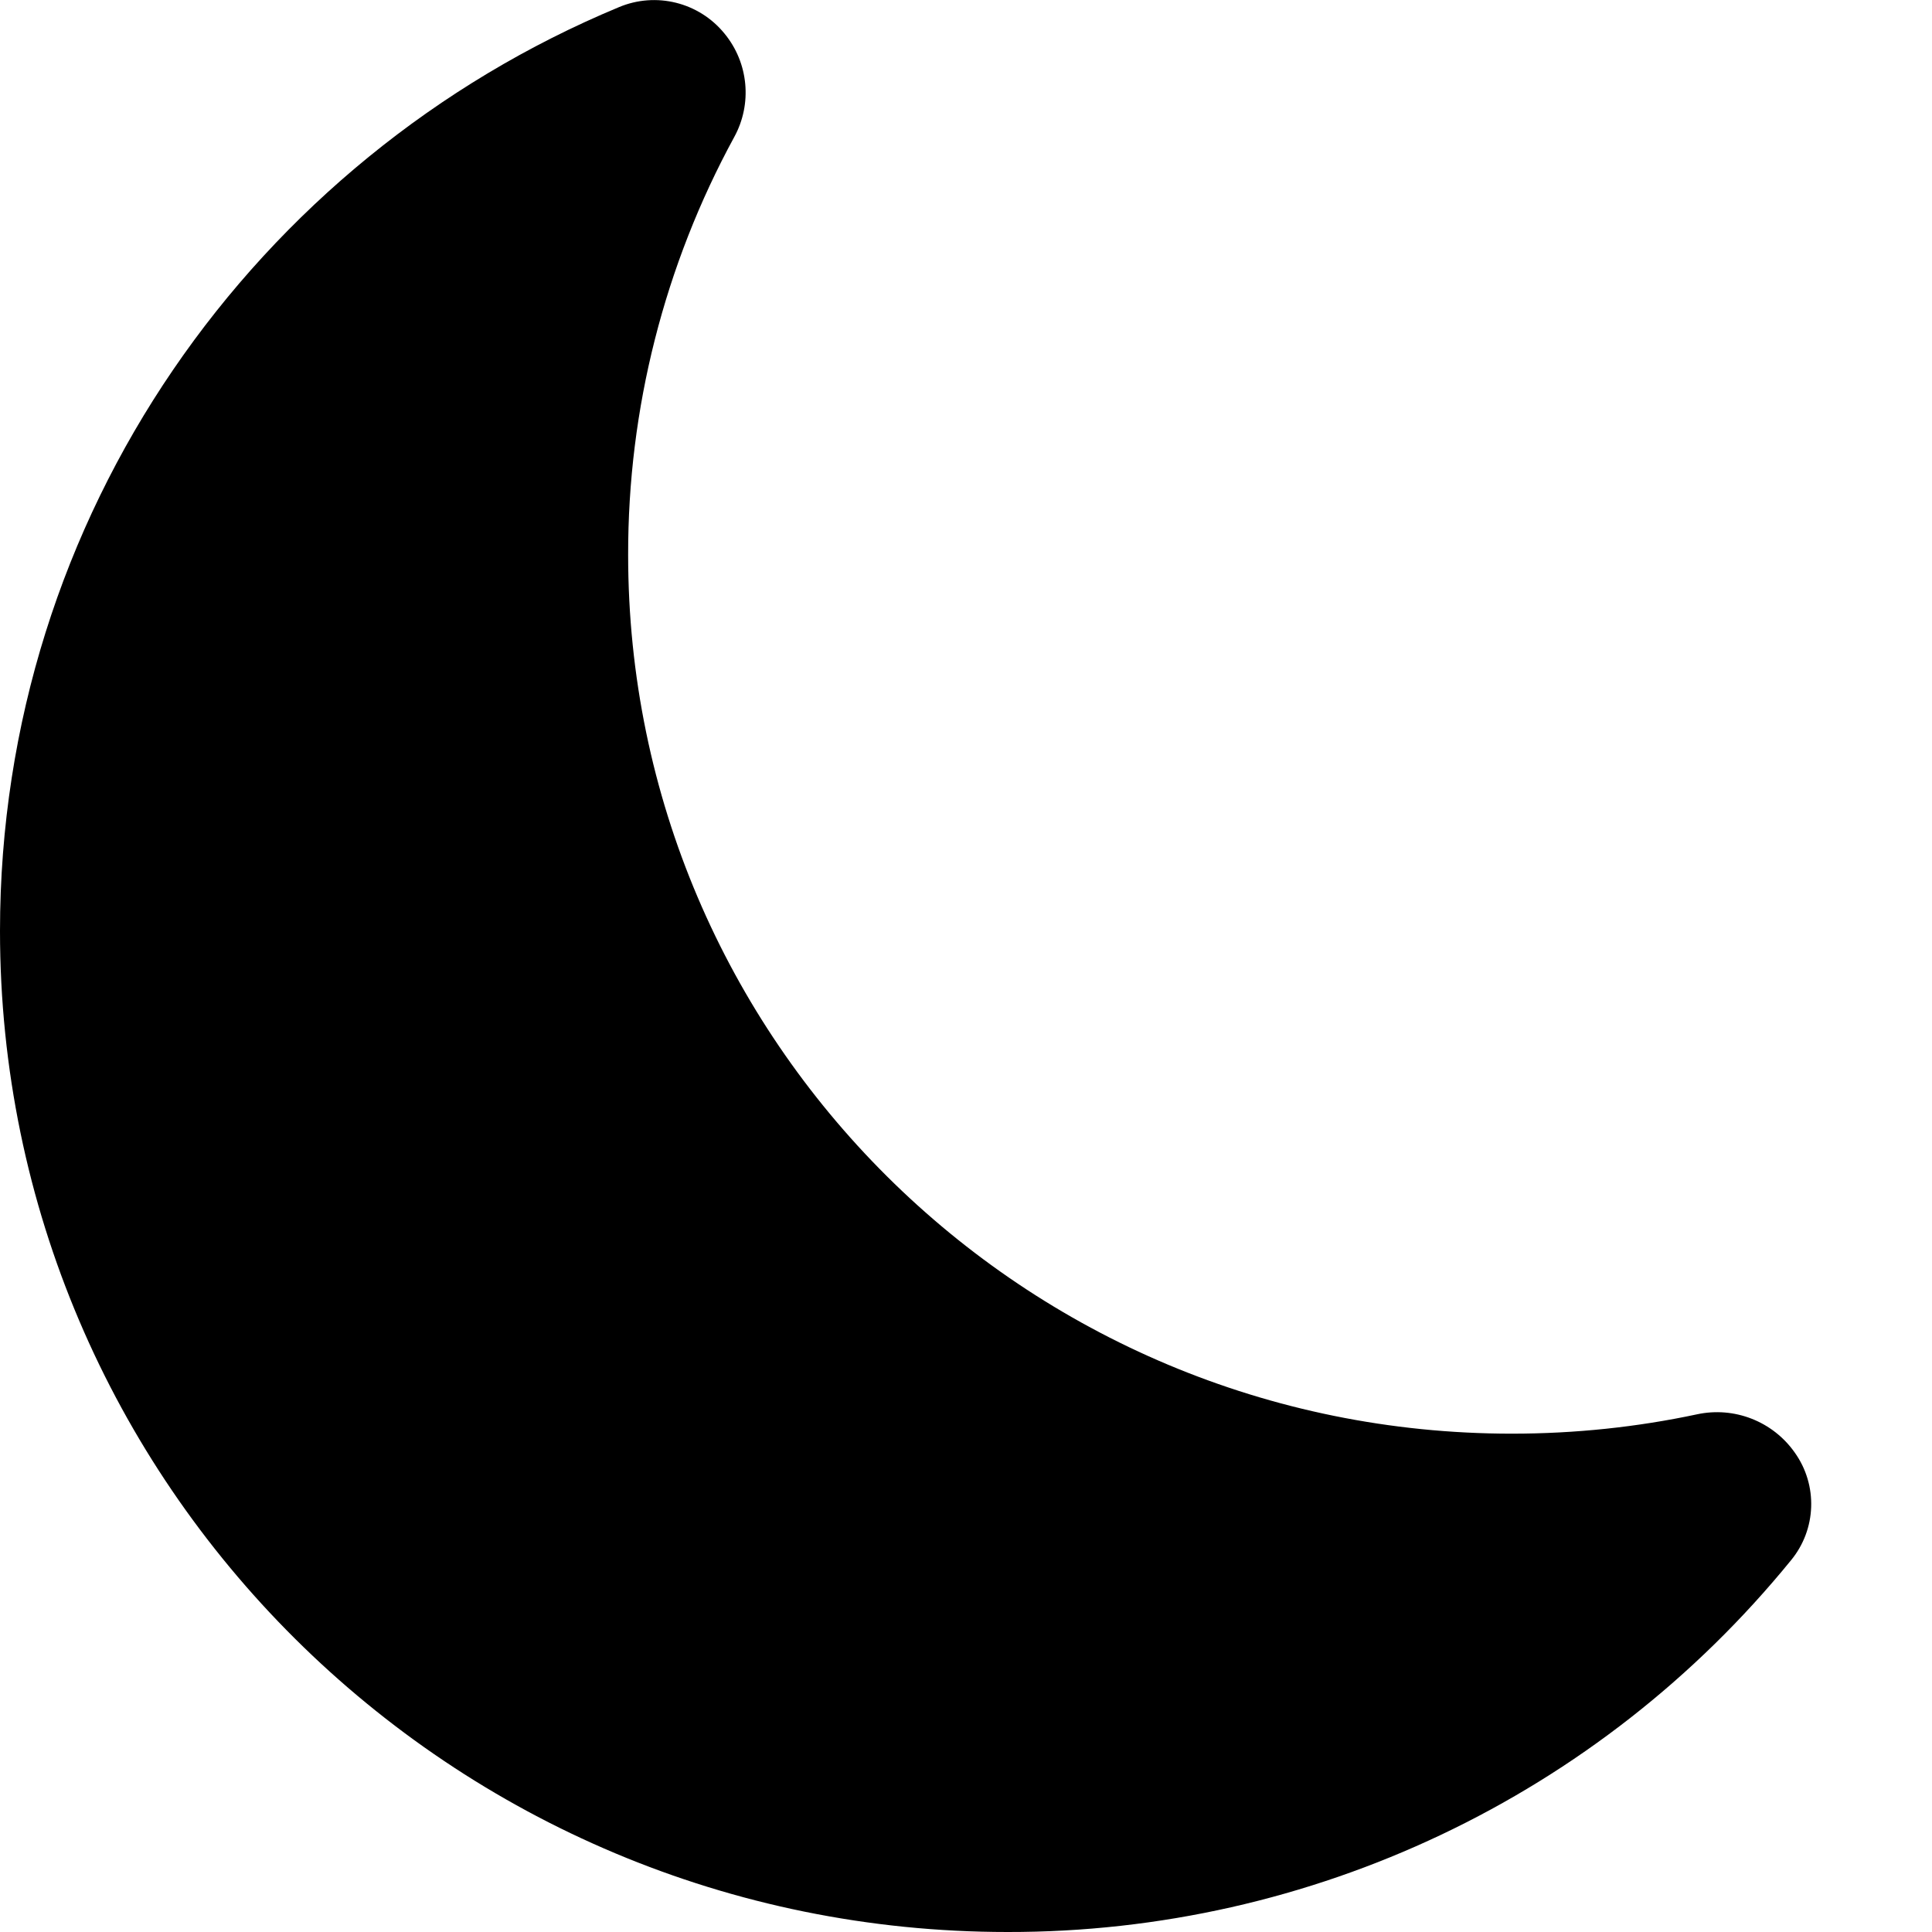
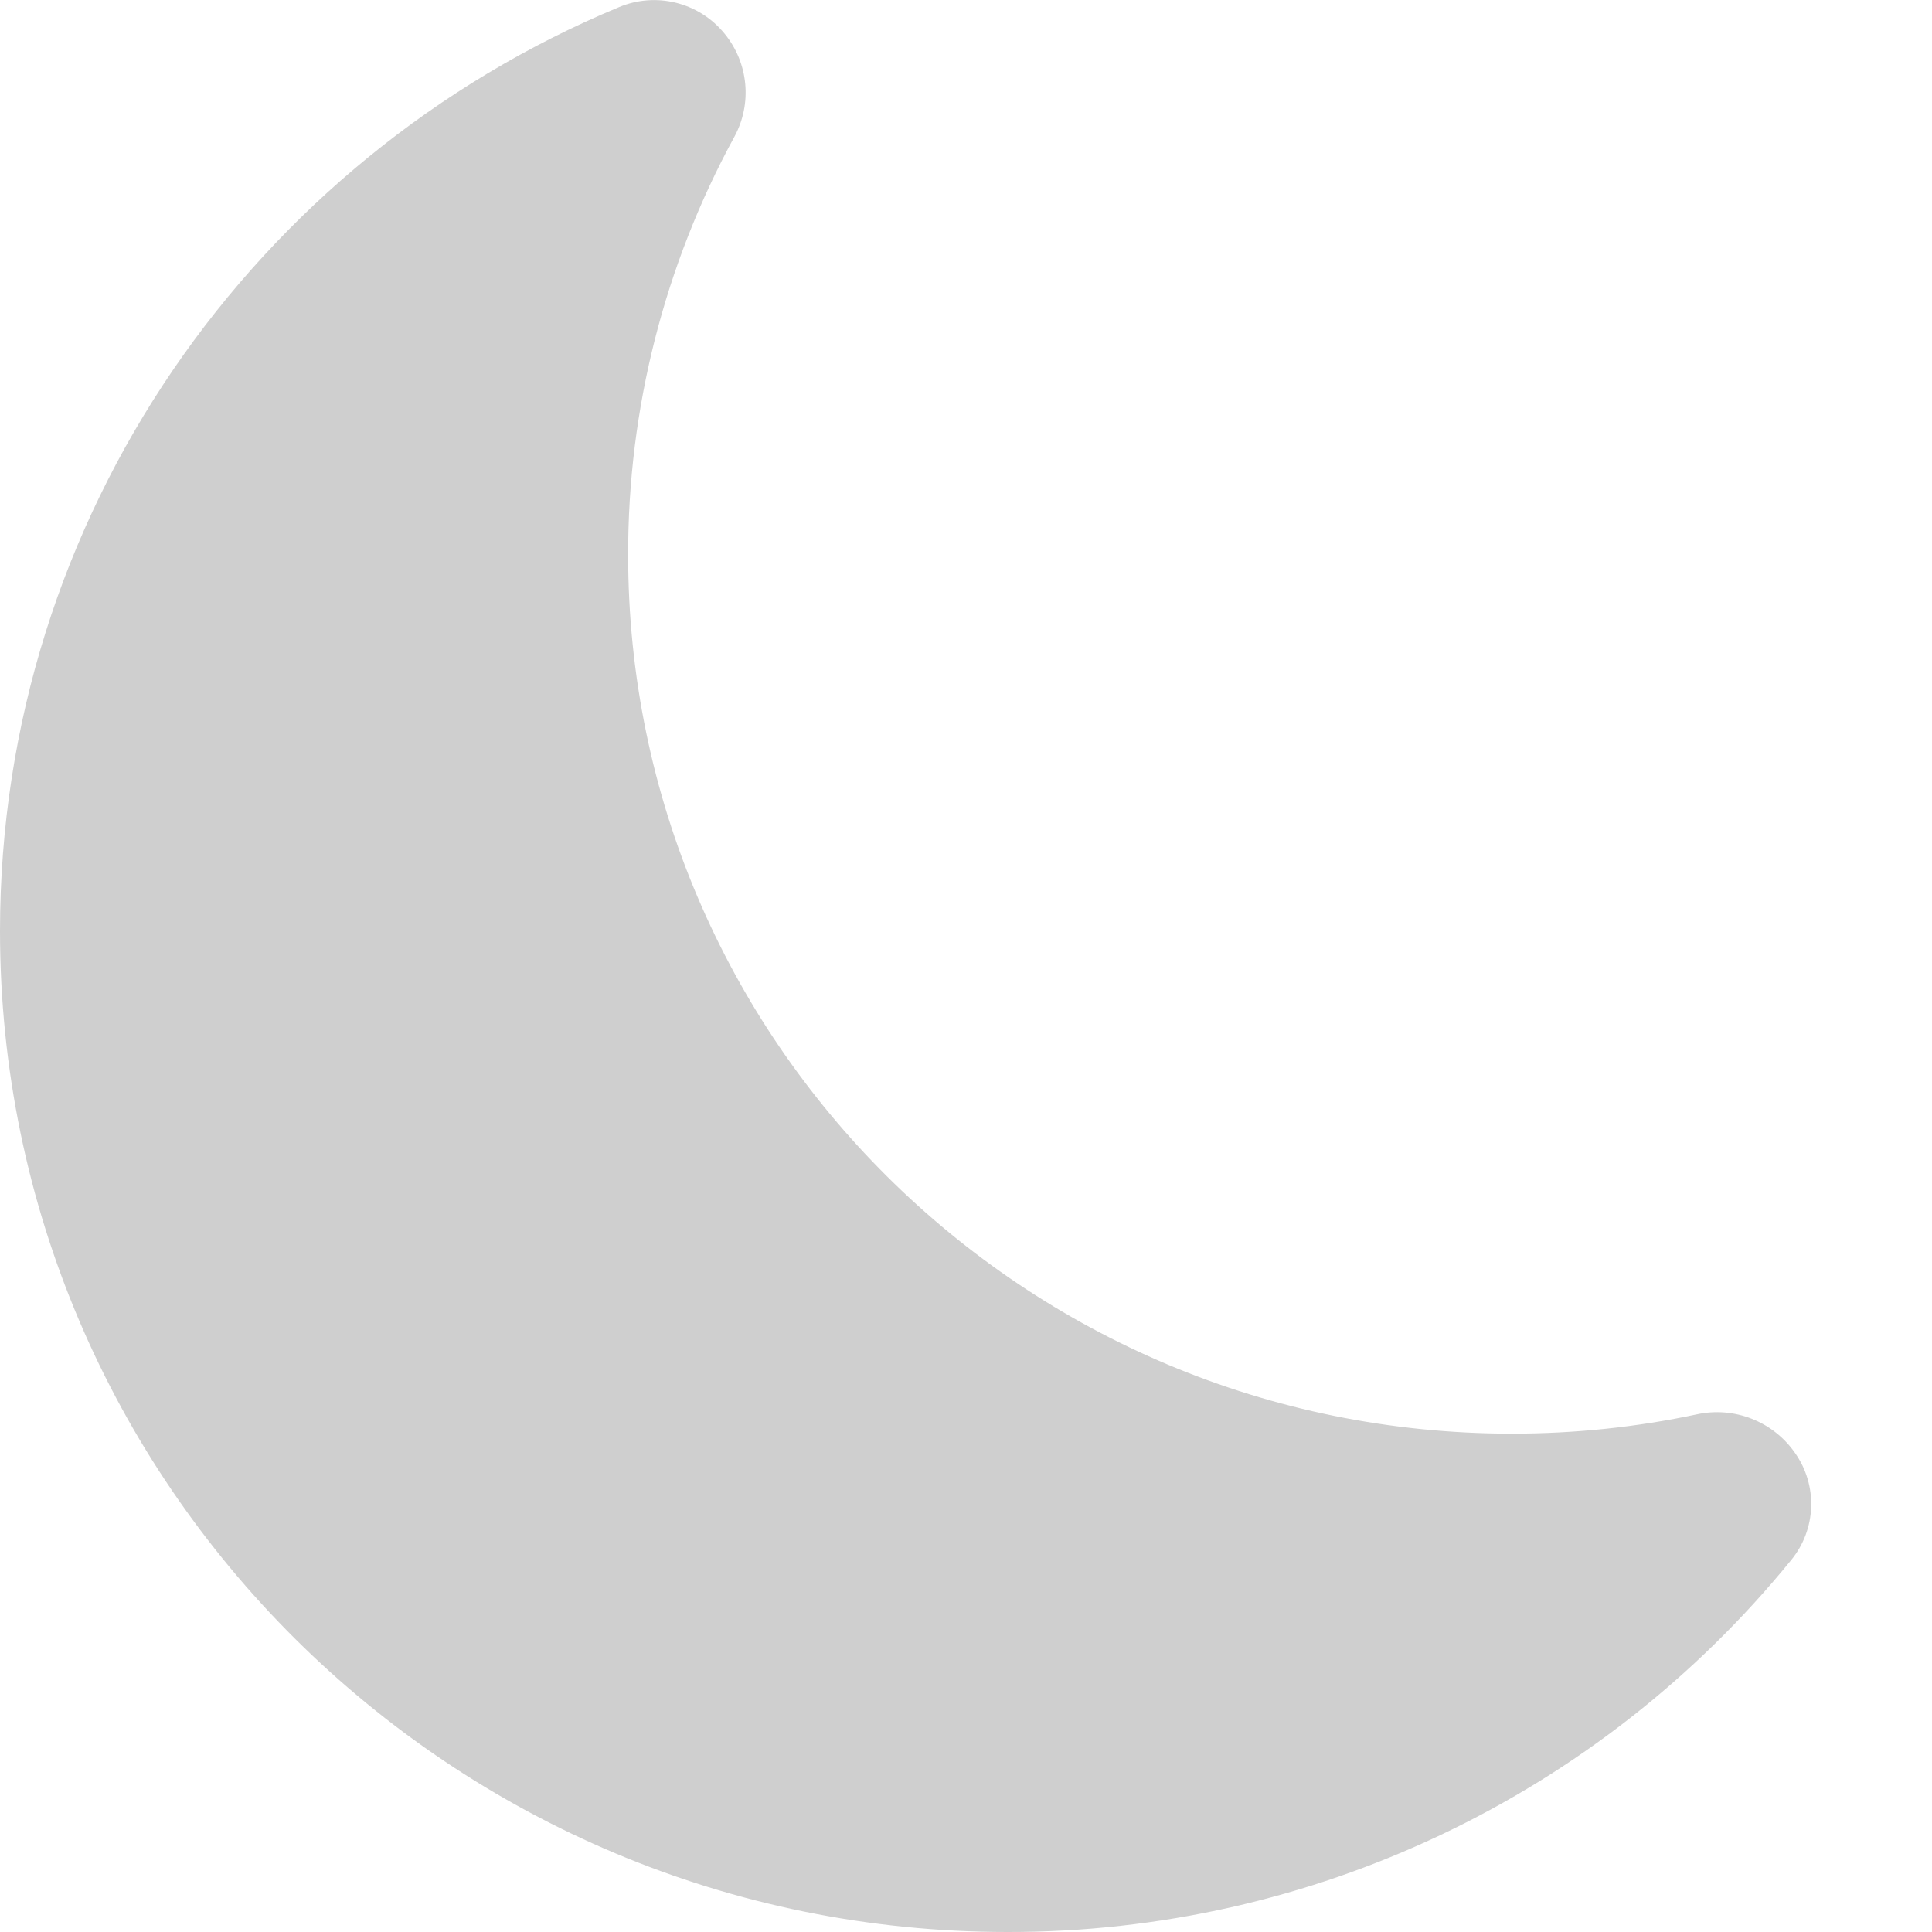
- <svg xmlns="http://www.w3.org/2000/svg" fill="currentColor" viewBox="0 0 16 16">
+ <svg xmlns="http://www.w3.org/2000/svg" fill="#cfcfcf" viewBox="0 0 16 16">
  <path d="M6 .278a.768.768 0 0 1 .08.858 7.208 7.208 0 0 0-.878 3.46c0 4.021 3.278 7.277 7.318 7.277.527 0 1.04-.055 1.533-.16a.787.787 0 0 1 .81.316.733.733 0 0 1-.031.893A8.349 8.349 0 0 1 8.344 16C3.734 16 0 12.286 0 7.71 0 4.266 2.114 1.312 5.124.06A.752.752 0 0 1 6 .278z" />
</svg>
